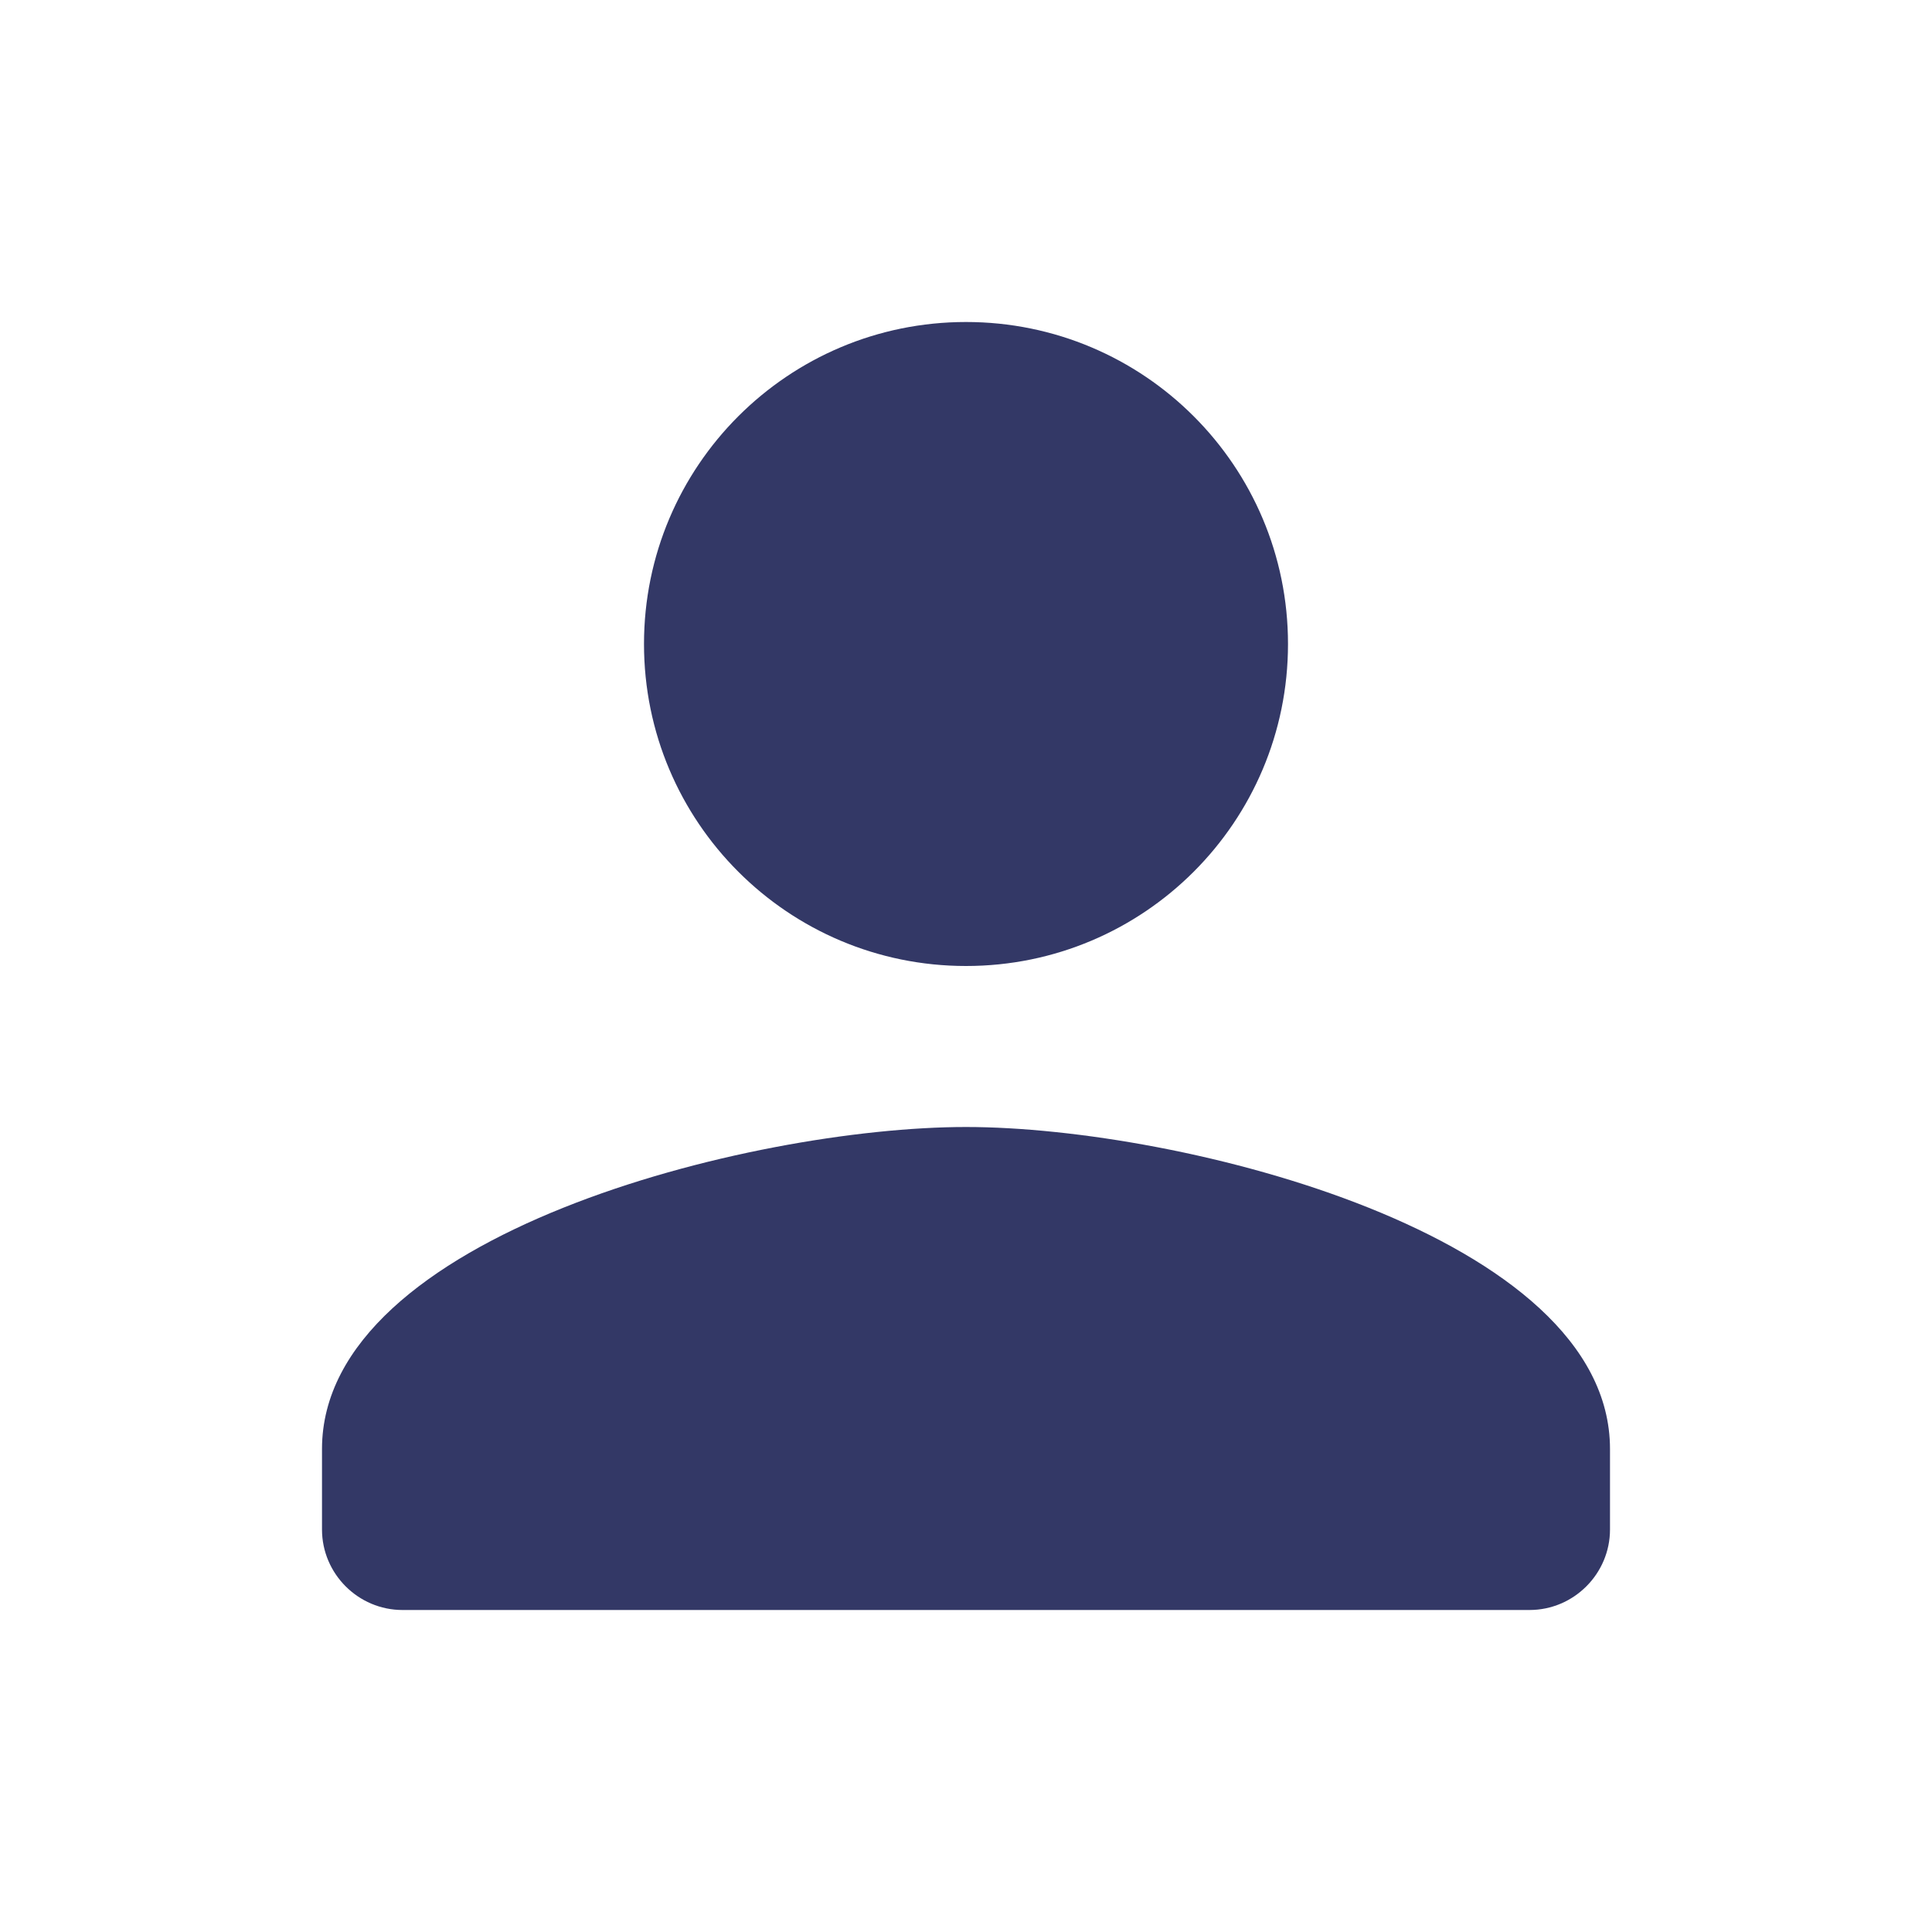
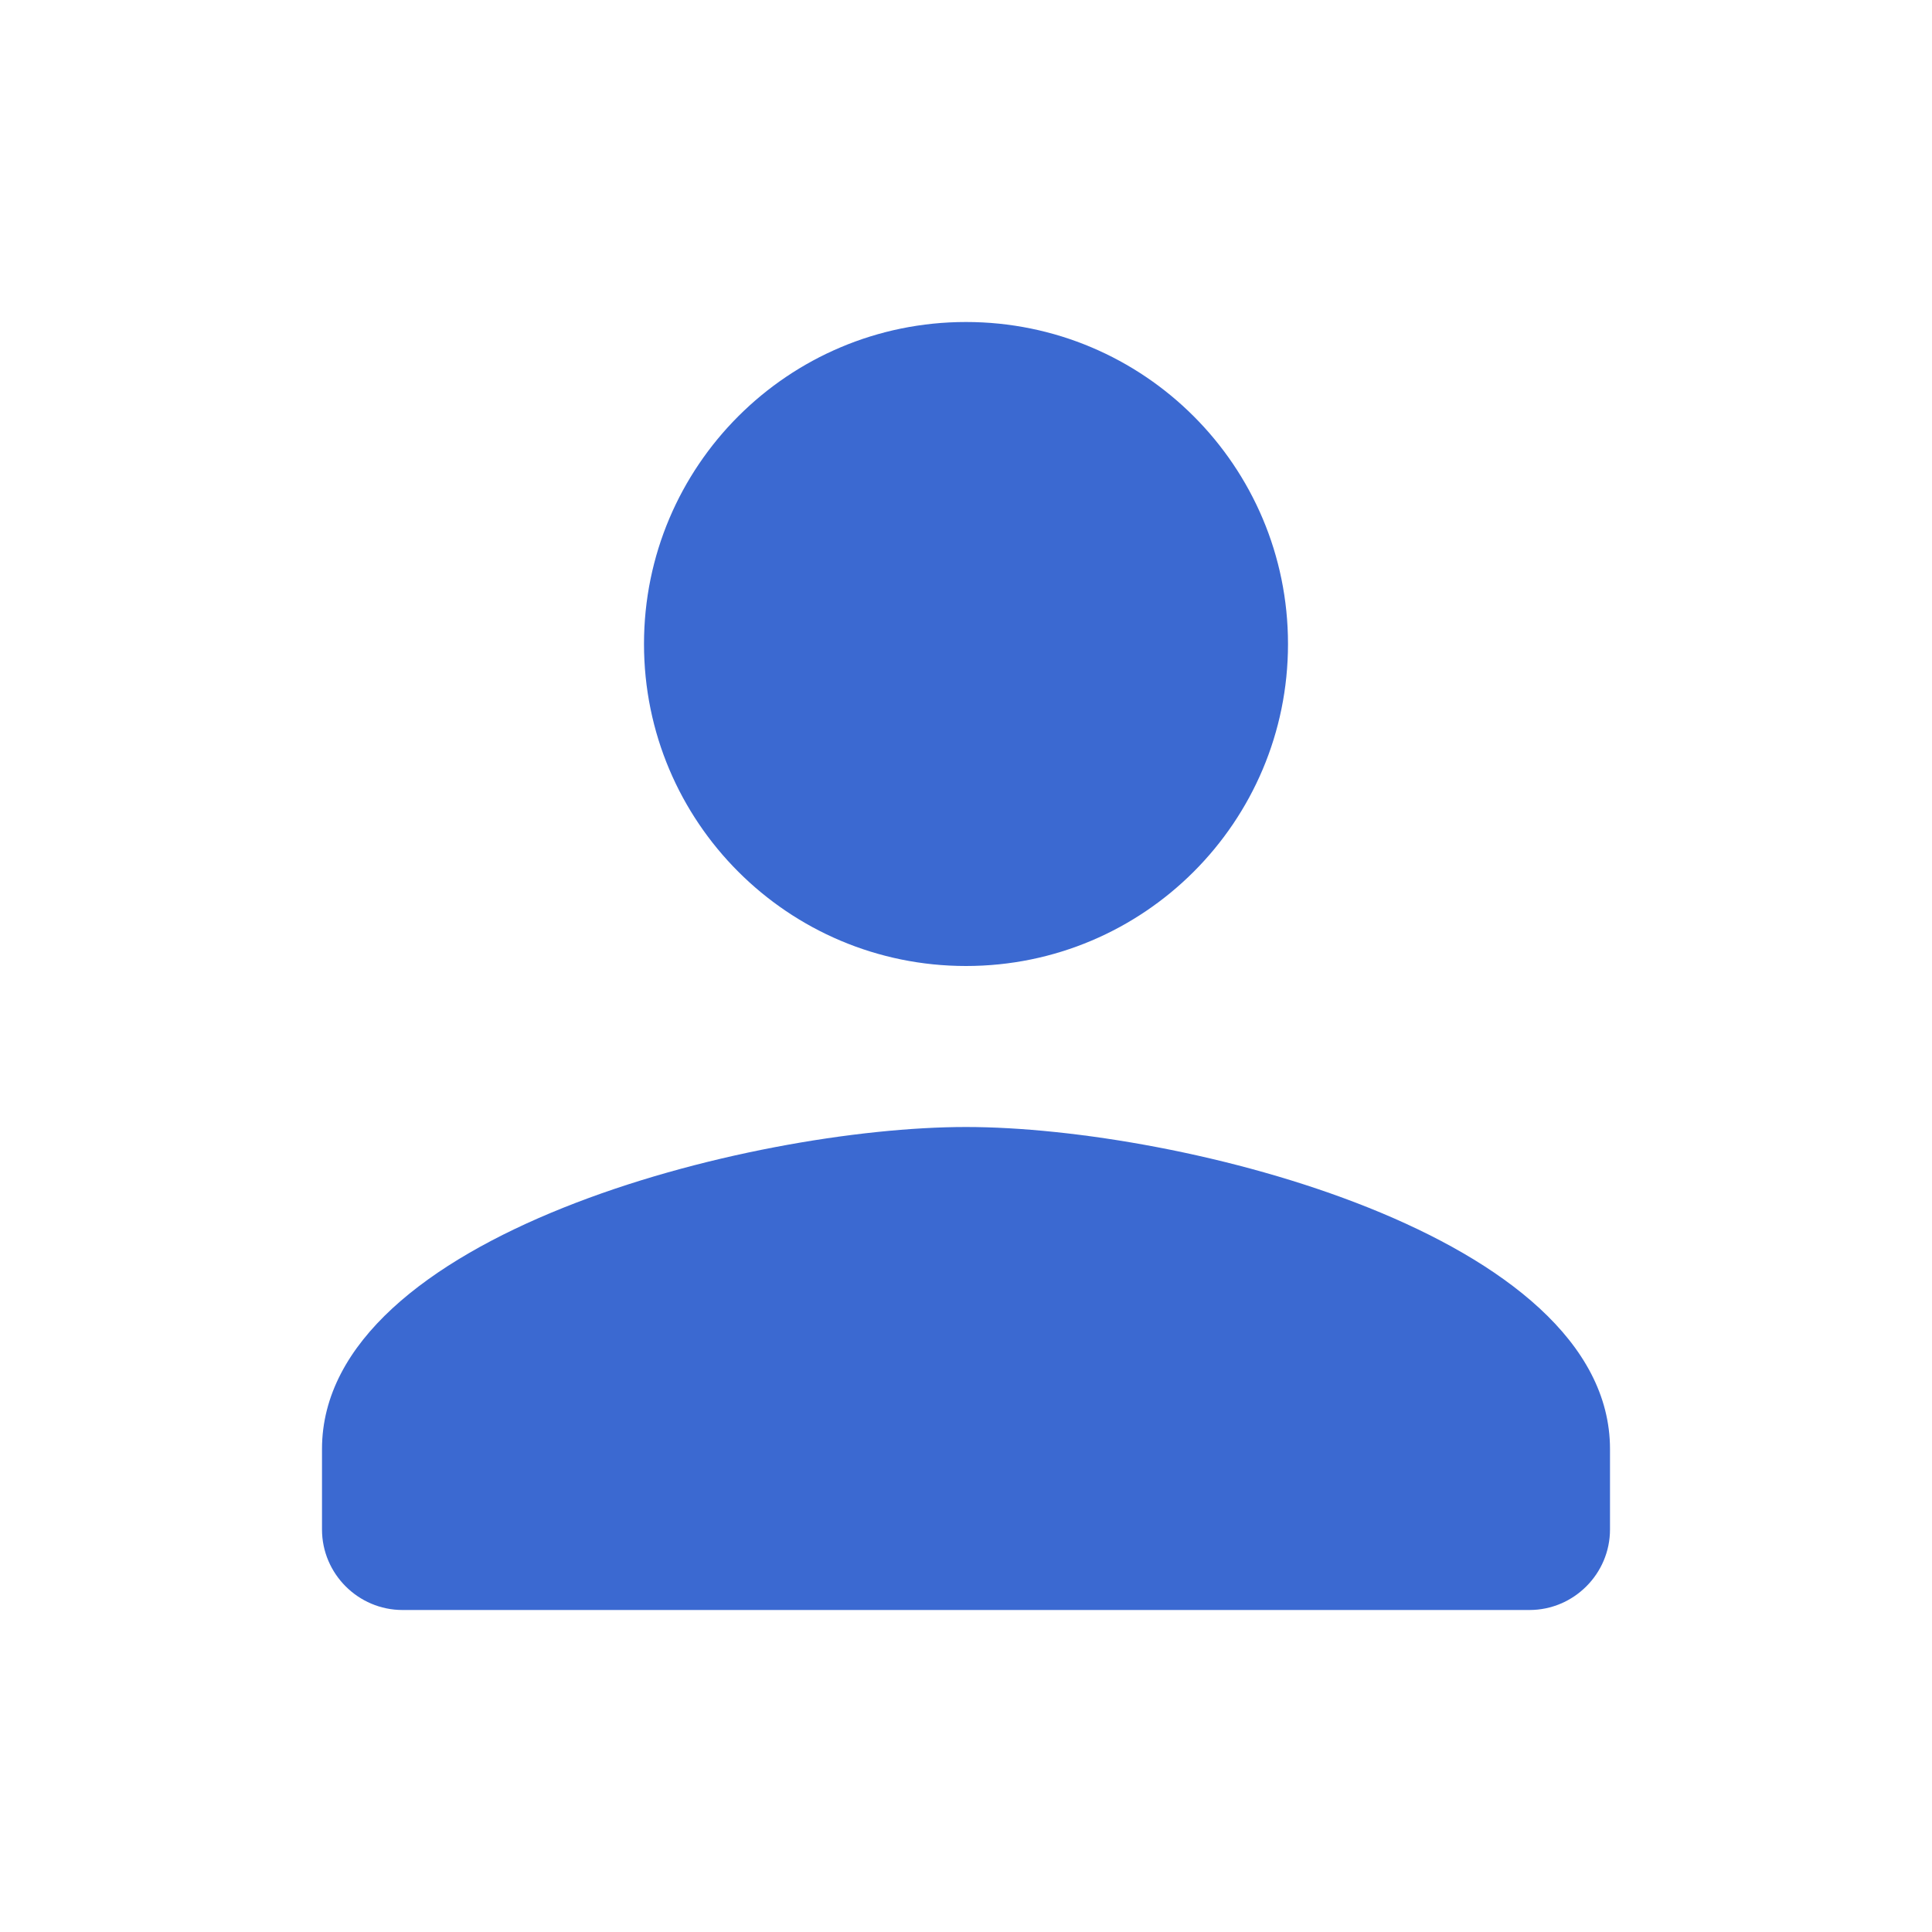
- <svg xmlns="http://www.w3.org/2000/svg" width="24" height="24" viewBox="0 0 24 24" fill="#333866">
+ <svg xmlns="http://www.w3.org/2000/svg" width="24" height="24" viewBox="0 0 24 24" fill="#3B69D1">
  <path d="M12 12C14.21 12 16 10.21 16 8C16 5.79 14.21 4 12 4C9.79 4 8 5.79 8 8C8 10.21 9.79 12 12 12ZM12 14C9.33 14 4 15.34 4 18V19C4 19.55 4.45 20 5 20H19C19.55 20 20 19.55 20 19V18C20 15.34 14.67 14 12 14Z" fill="inherit" />
</svg>
